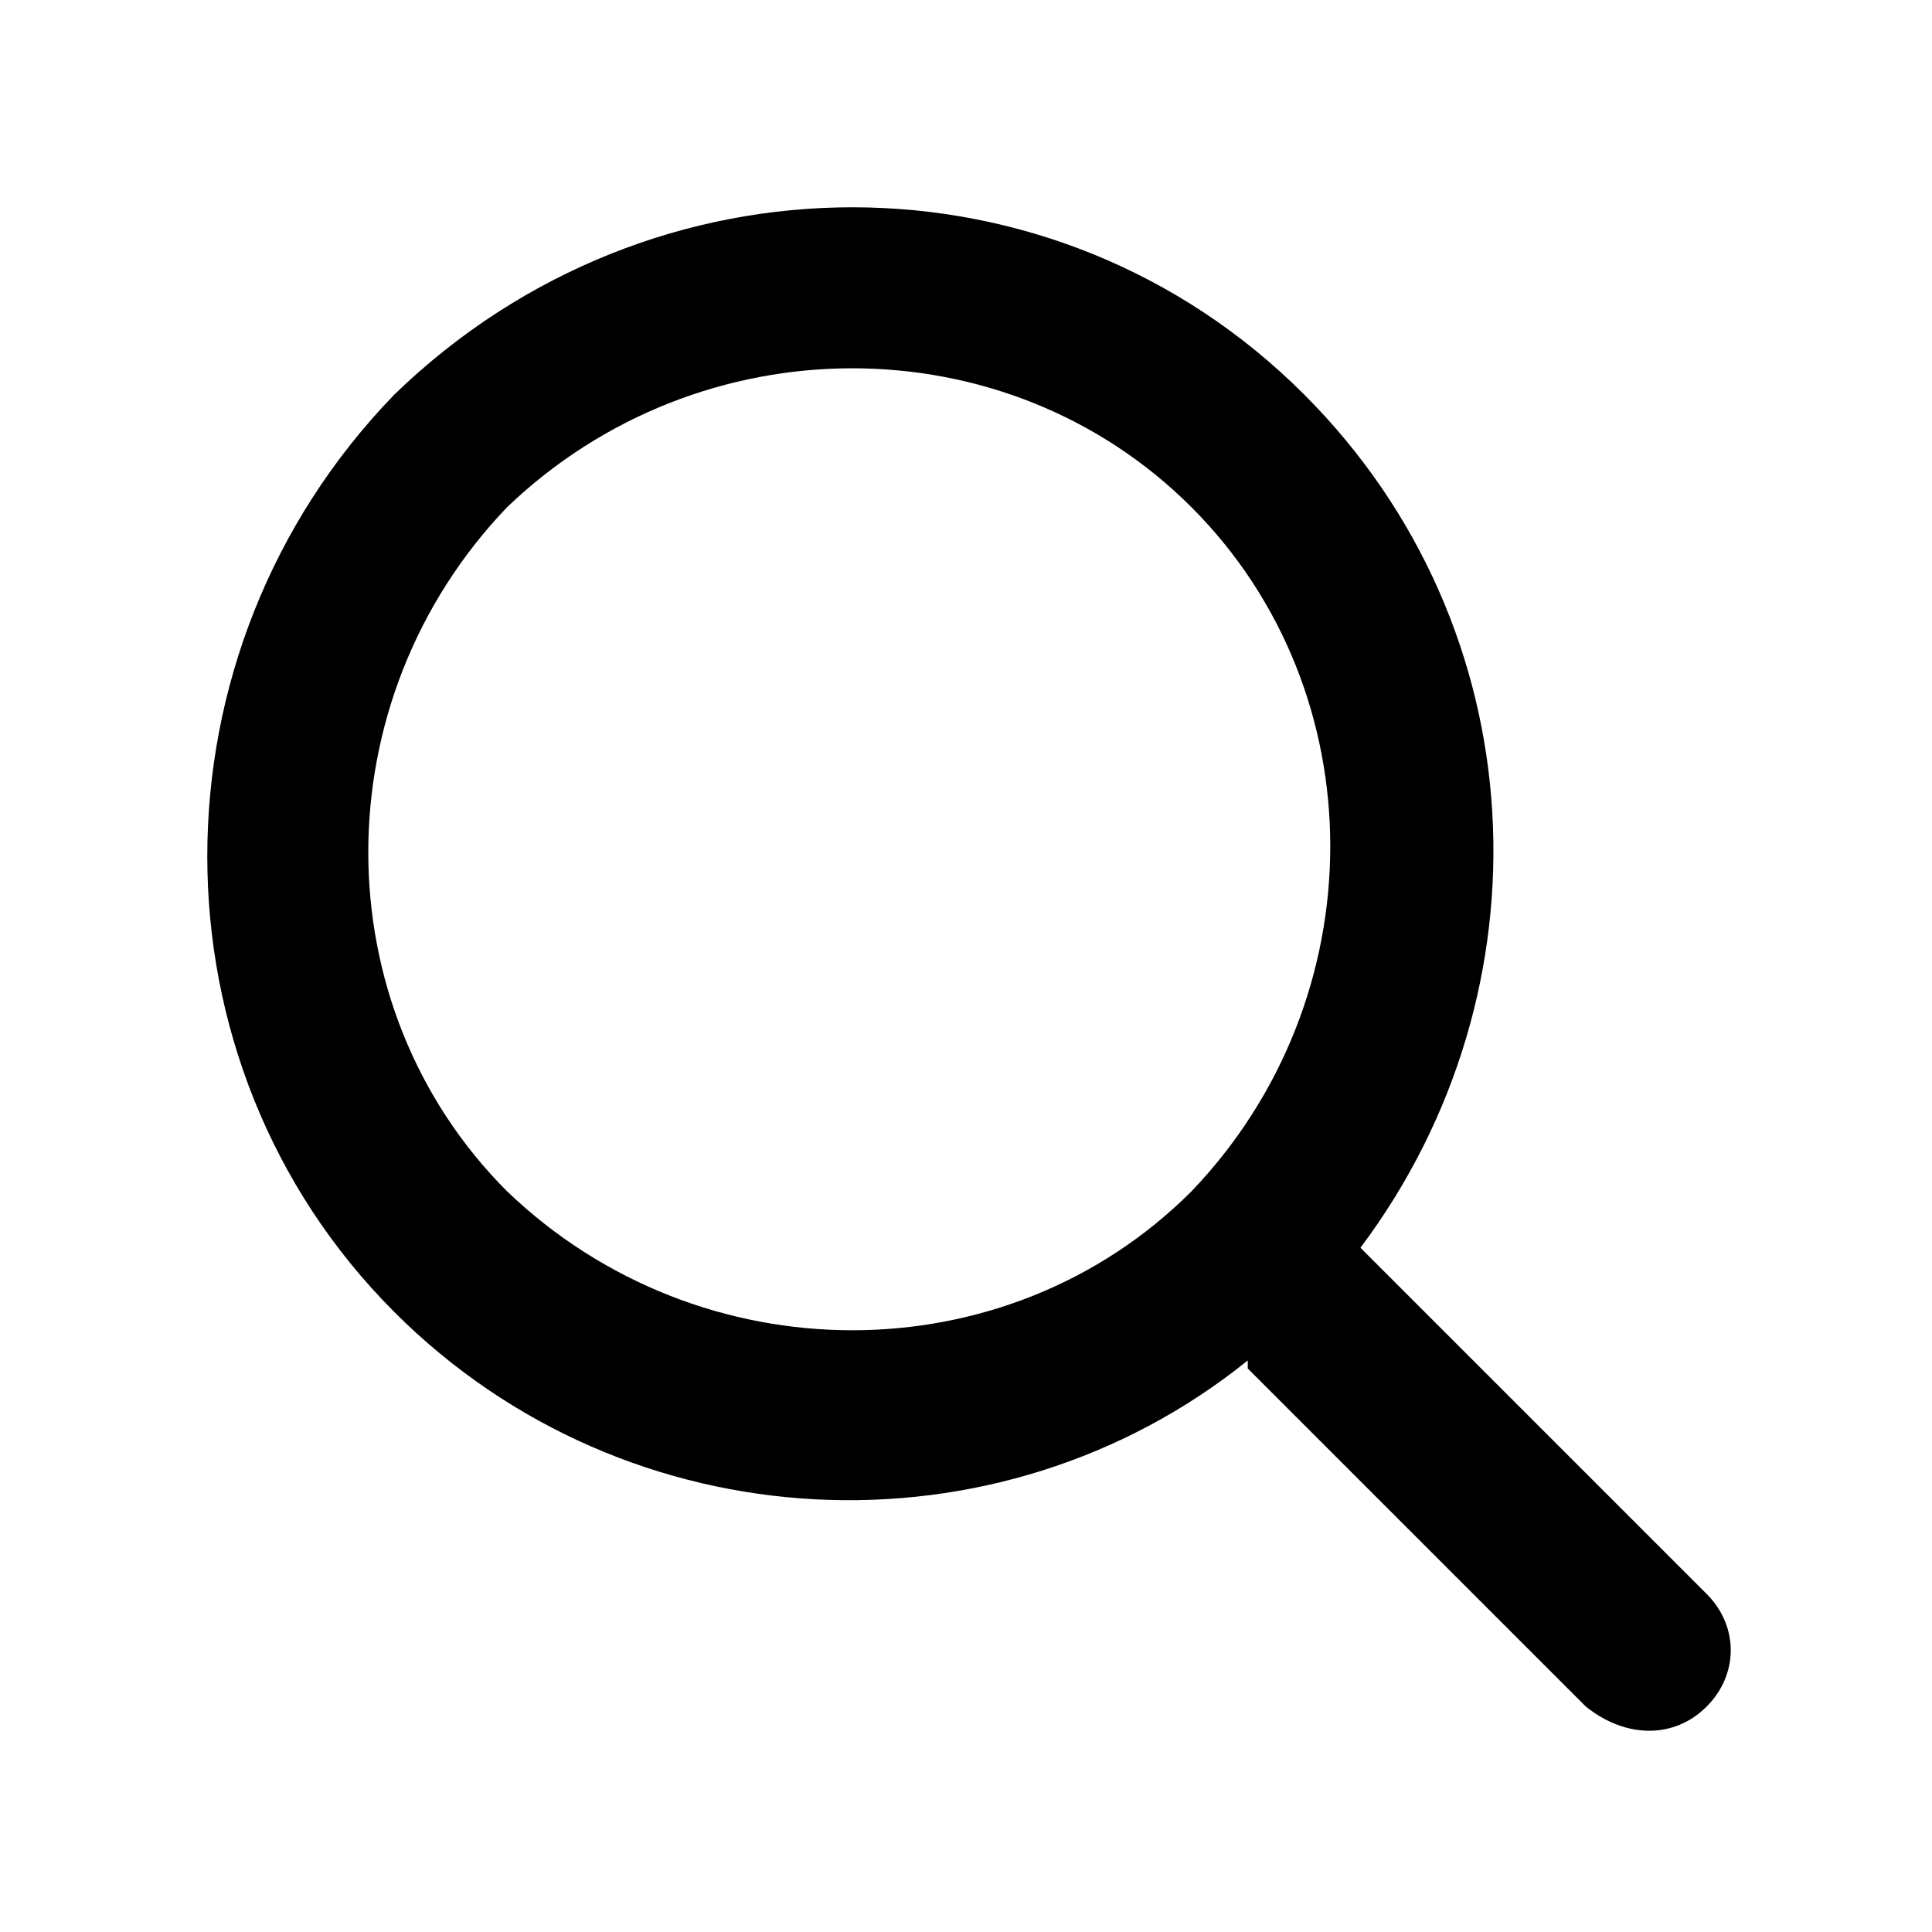
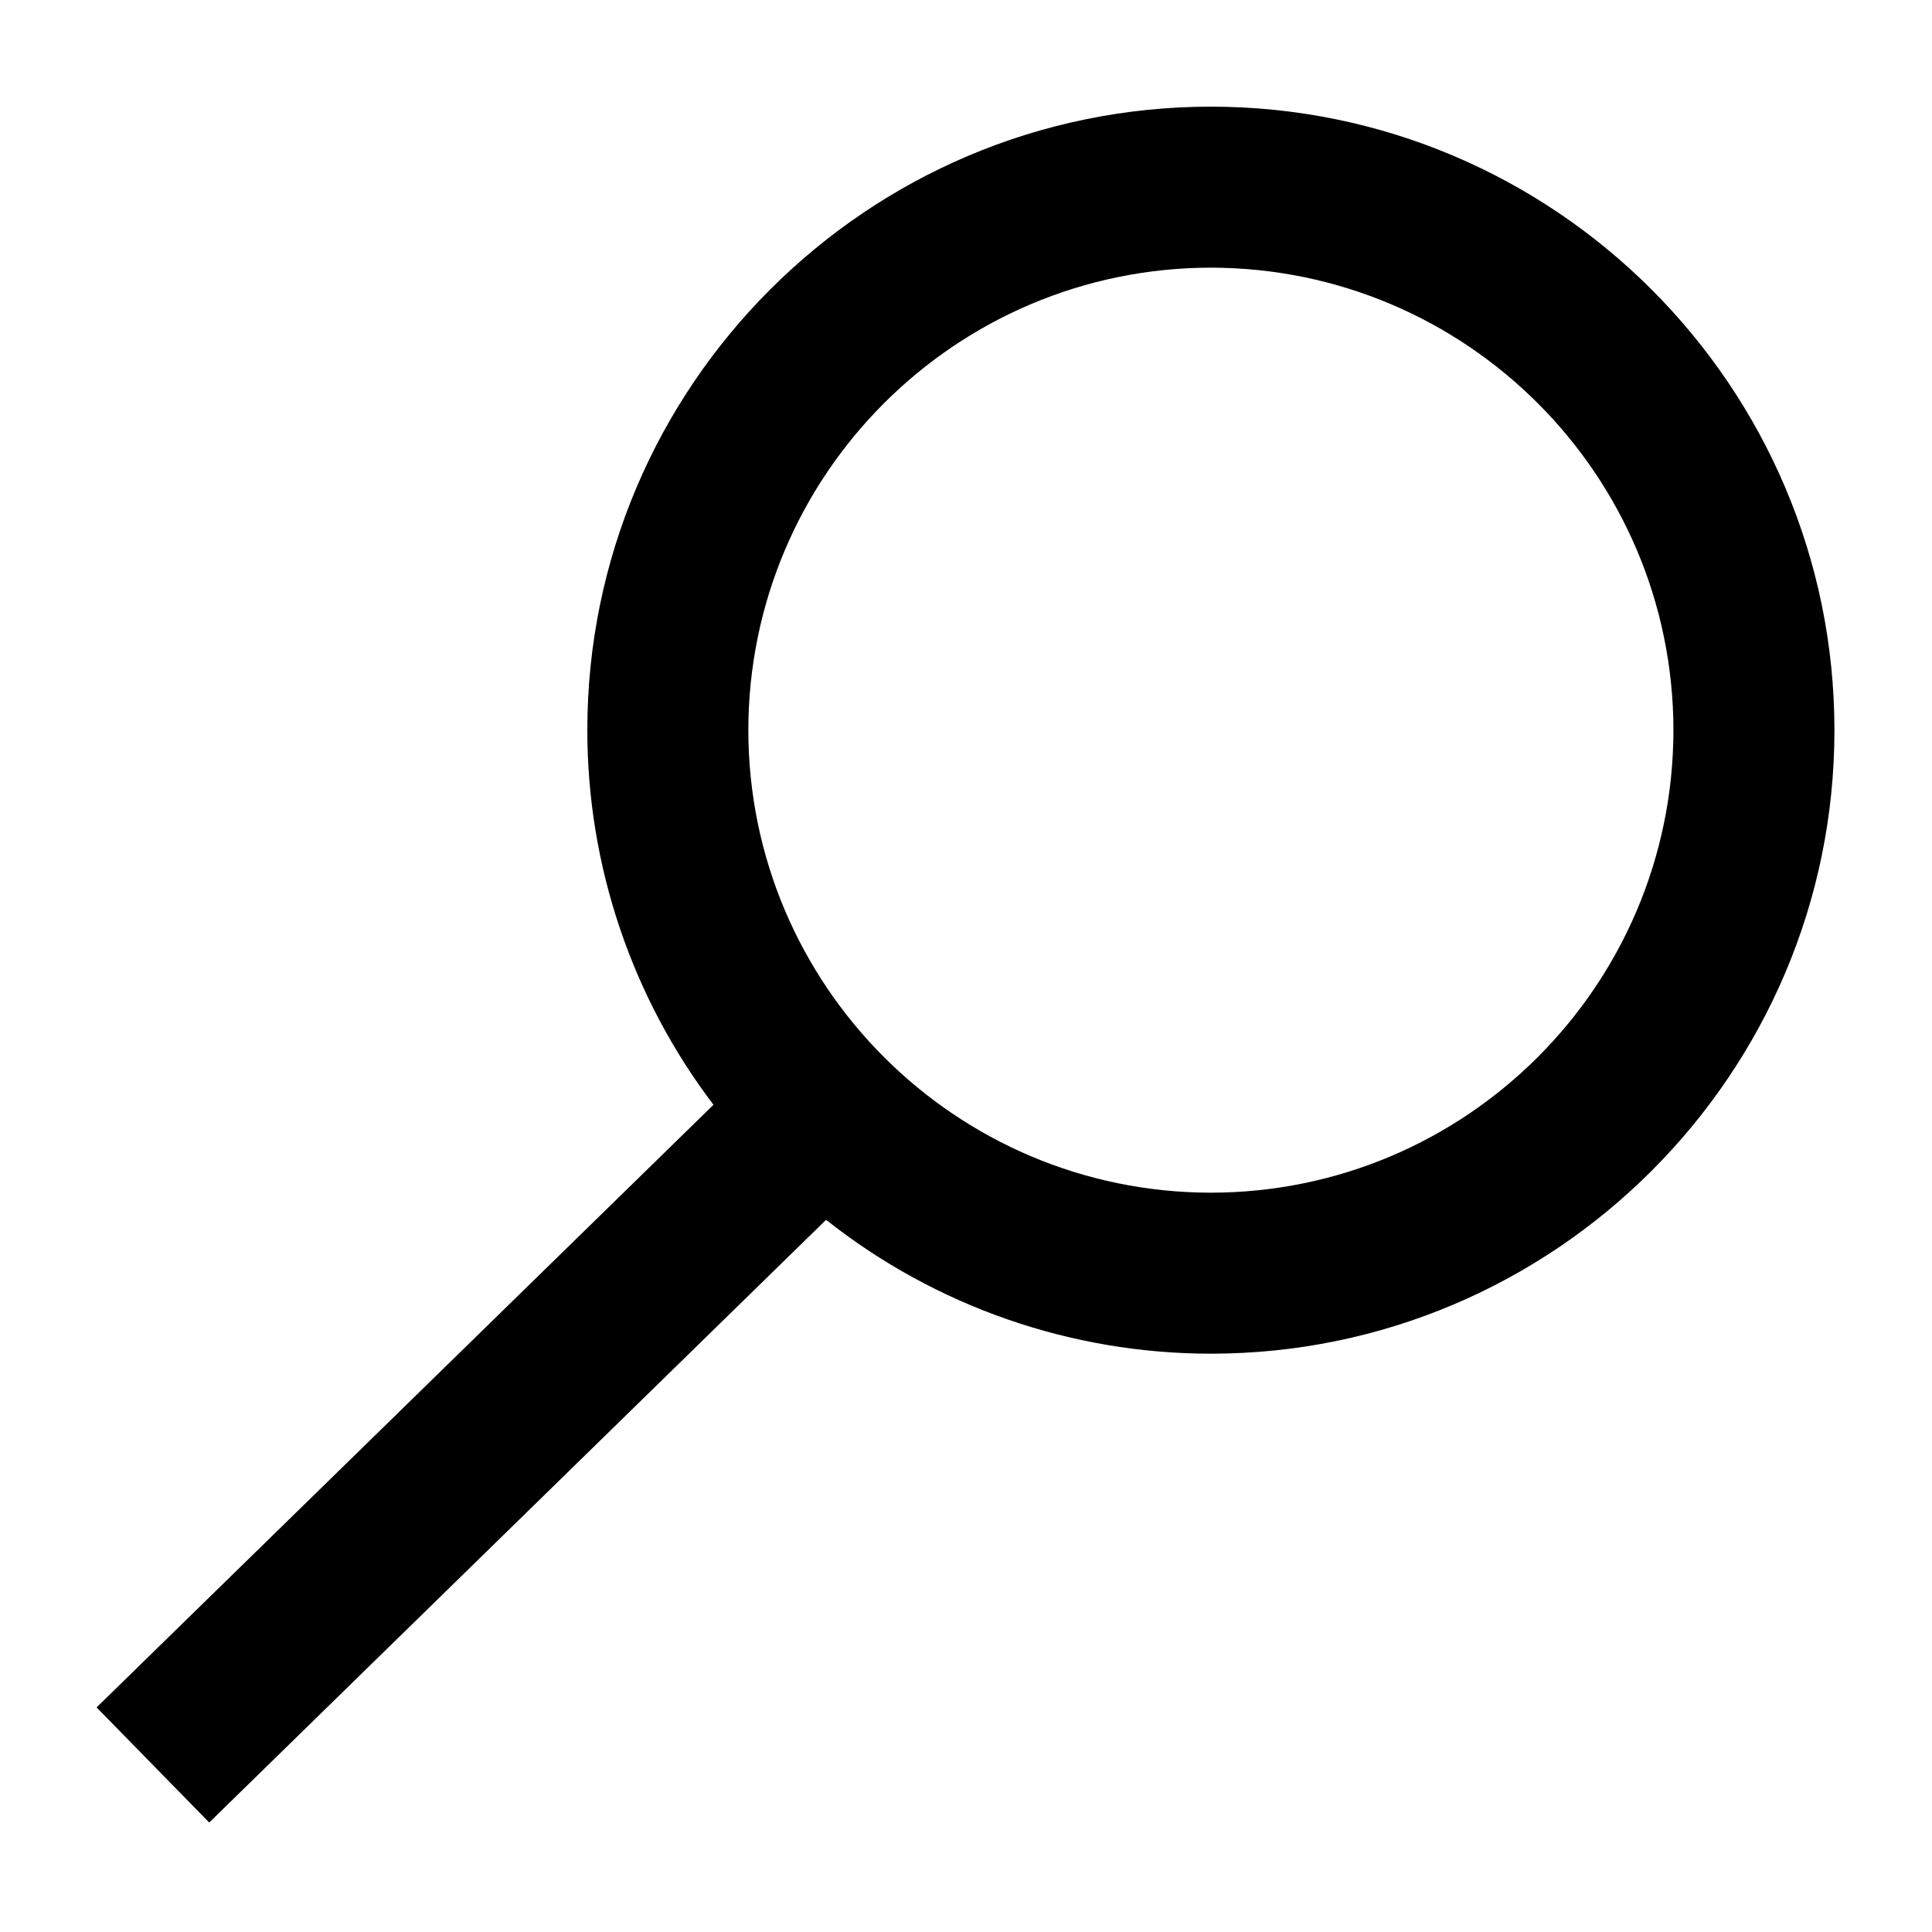
- <svg xmlns="http://www.w3.org/2000/svg" viewBox="0 0 24 24" width="24" height="24">
-   <path d="M16.9,15.5c2.4-3.2,2.2-7.7-0.7-10.6c-3.1-3.1-8.1-3.1-11.3,0c-3.1,3.2-3.1,8.3,0,11.4     c2.9,2.9,7.5,3.1,10.6,0.6c0,0.1,0,0.1,0,0.1l4.2,4.2c0.5,0.4,1.1,0.4,1.5,0c0.4-0.4,0.4-1,0-1.4L16.9,15.5     C16.9,15.5,16.9,15.5,16.9,15.5L16.9,15.5z M14.8,6.3c2.3,2.3,2.3,6.1,0,8.5c-2.3,2.3-6.1,2.3-8.5,0C4,12.5,4,8.7,6.3,6.3     C8.7,4,12.5,4,14.8,6.3z" />
+ <svg xmlns="http://www.w3.org/2000/svg" viewBox="0 0 24 24">
+   <path d="M7.296 9.07c0-4.27 3.475-7.745 7.746-7.745 4.27 0 7.746 3.475 7.746 7.746 0 4.271-3.476 7.745-7.746 7.745a7.7 7.7 0 0 1-4.78-1.663L2.599 22.64 1.2 21.21l7.663-7.486A7.693 7.693 0 0 1 7.296 9.07zm2 0a5.752 5.752 0 0 0 5.746 5.746 5.752 5.752 0 0 0 5.746-5.745 5.752 5.752 0 0 0-5.746-5.746 5.752 5.752 0 0 0-5.746 5.746z">
+       </path>
</svg>
